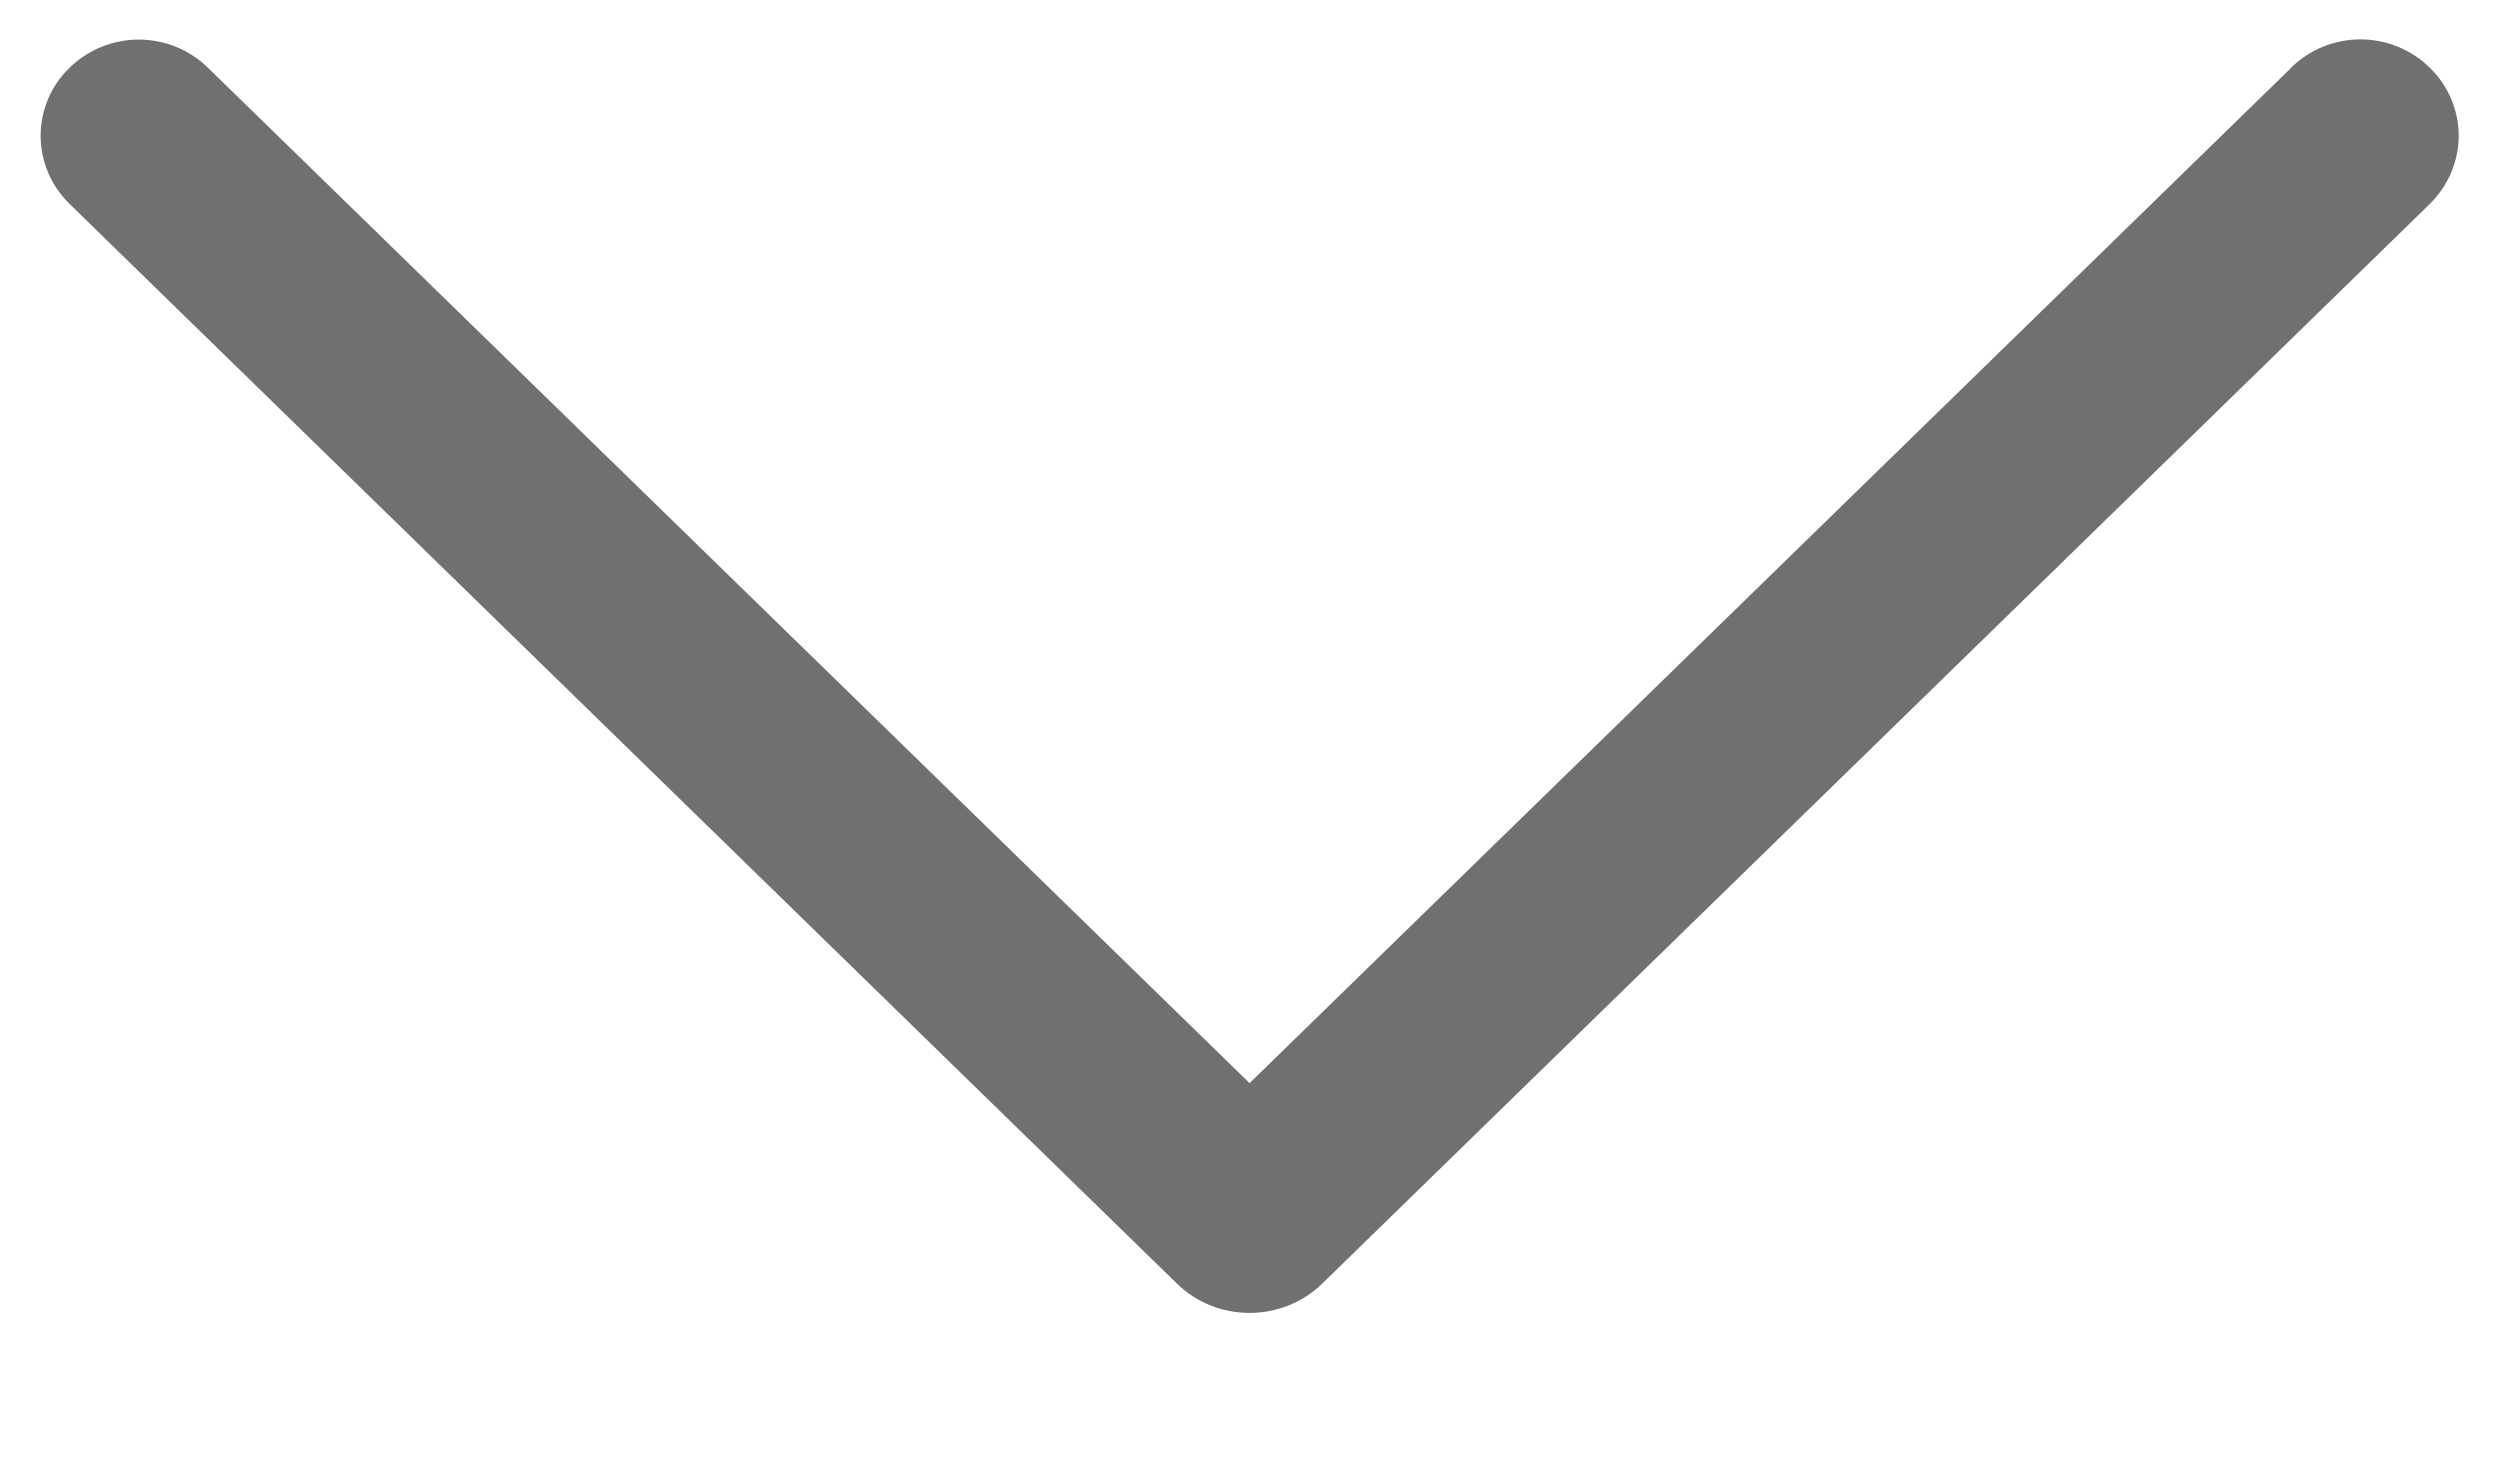
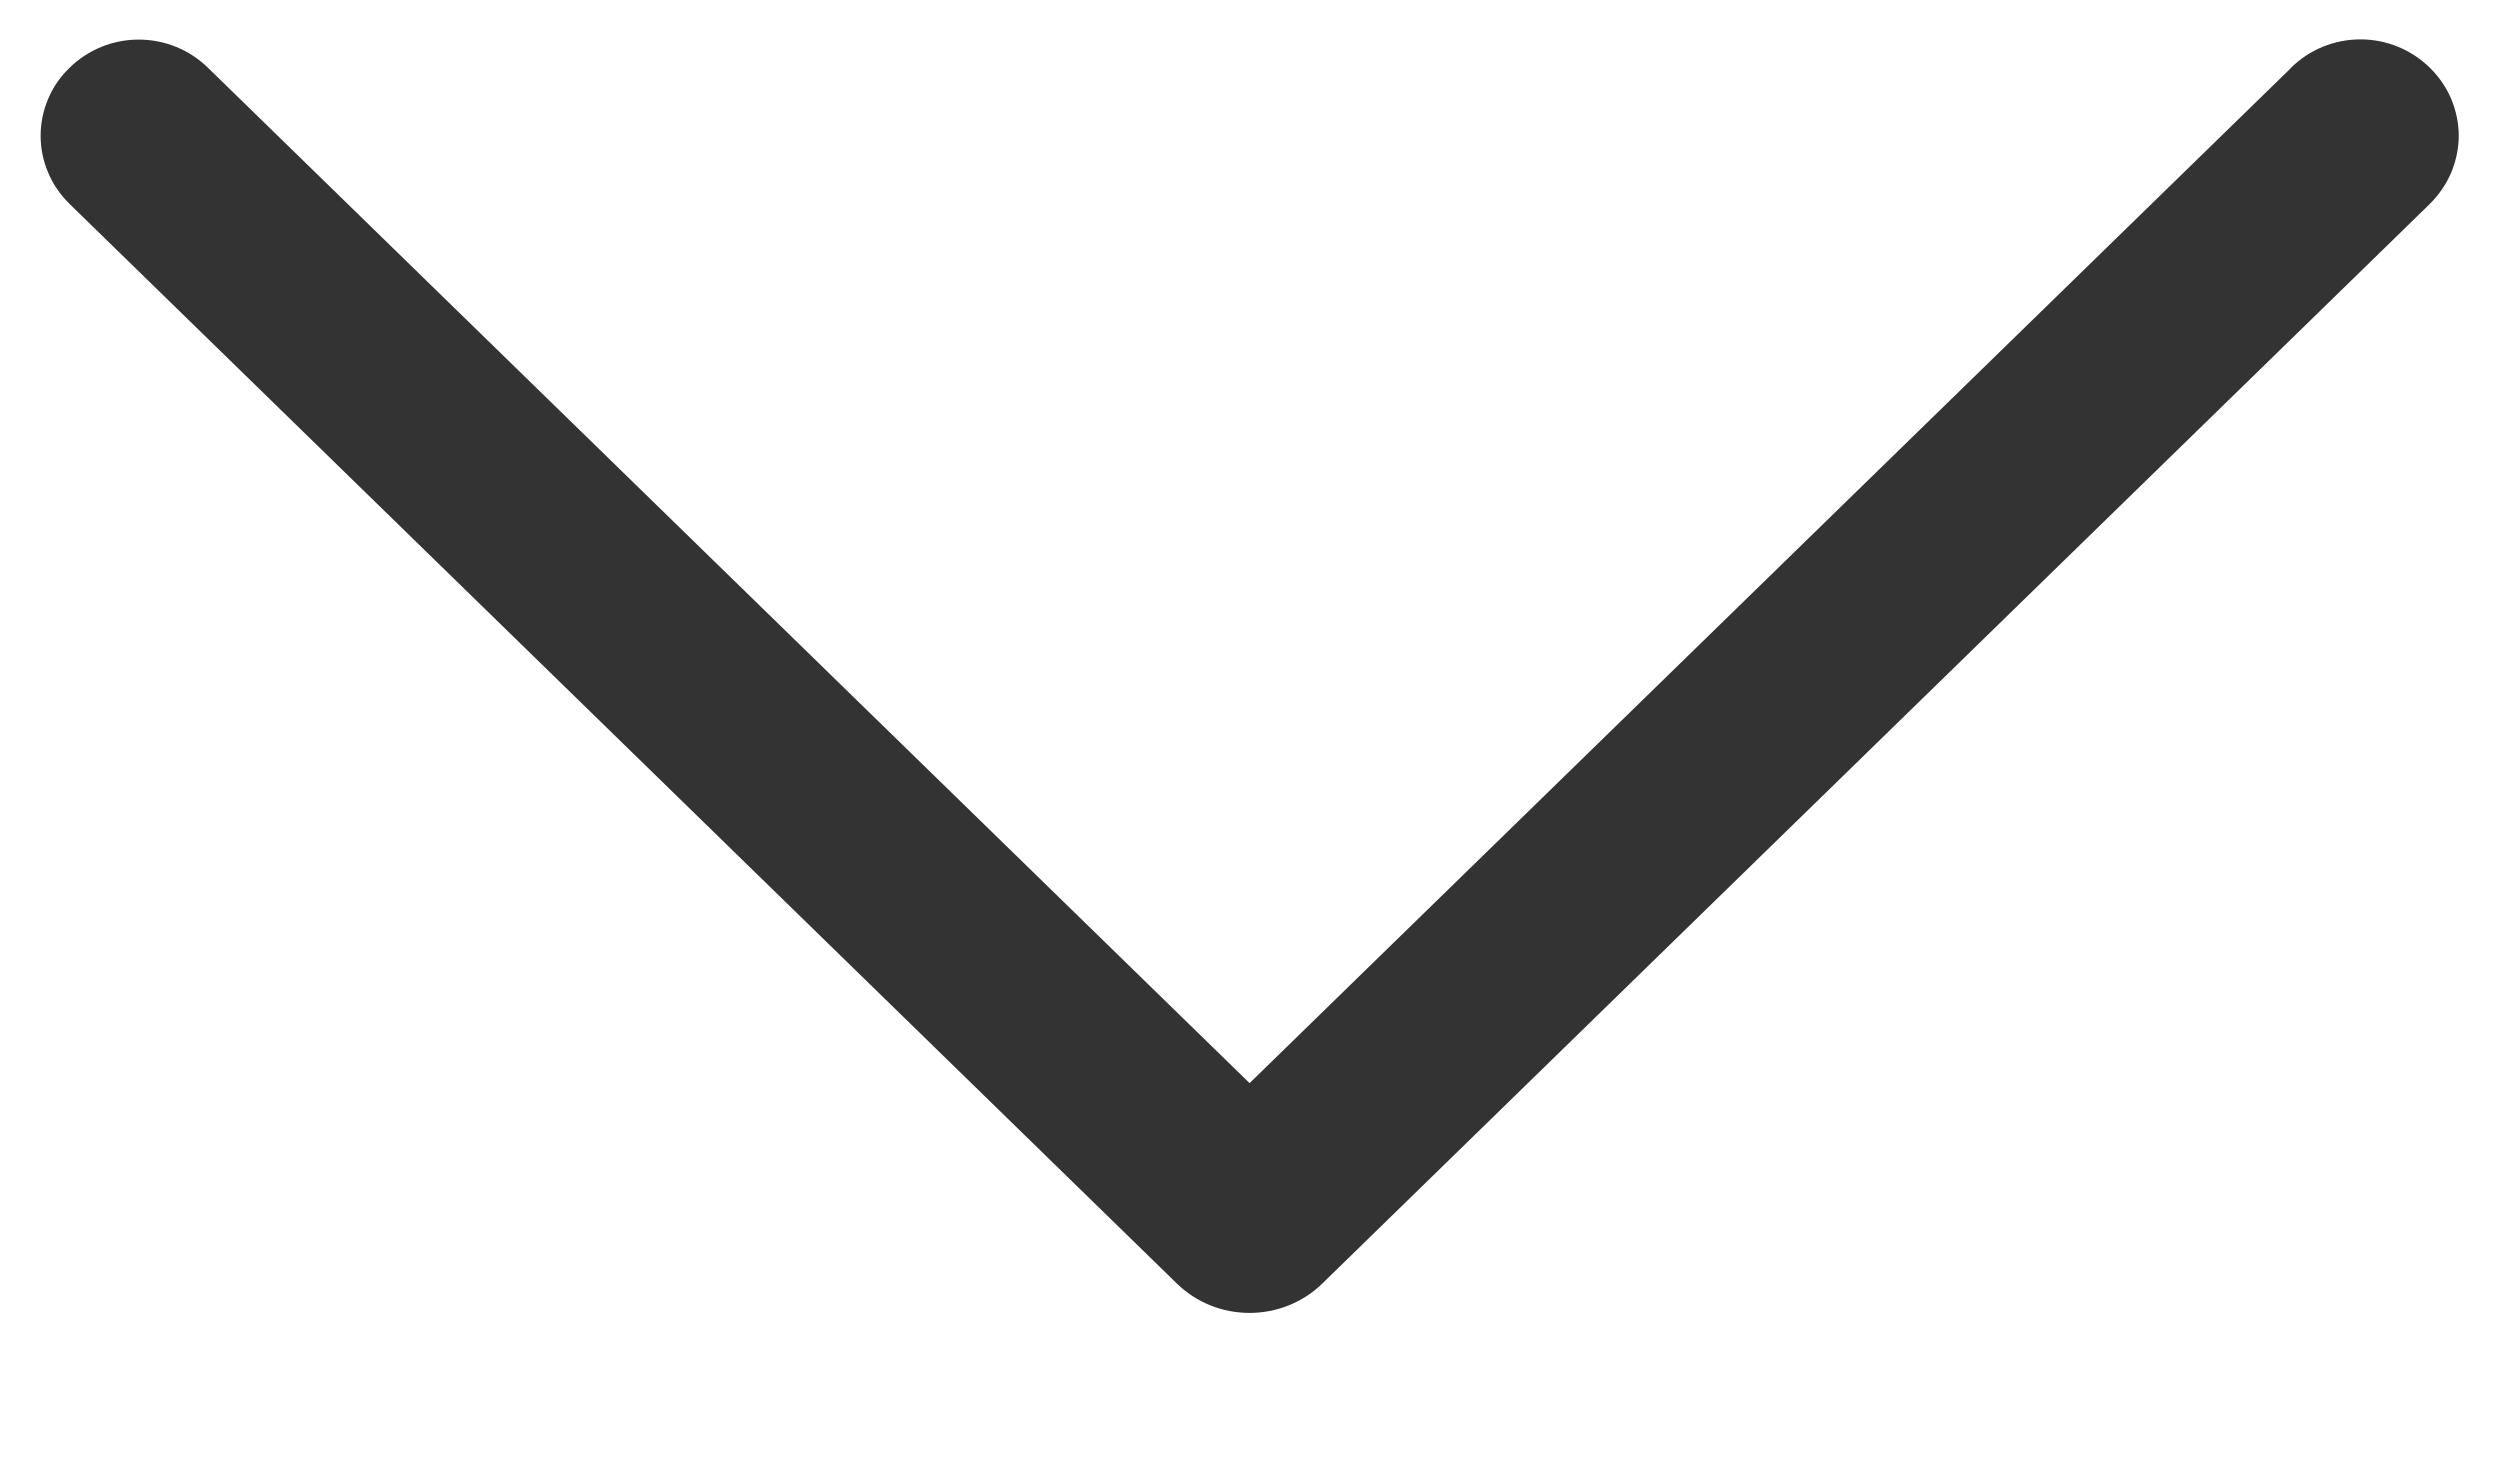
<svg xmlns="http://www.w3.org/2000/svg" width="12" height="7" viewBox="0 0 12 7" fill="none">
-   <path d="M10.996 0.327L5.998 5.199L1 0.327C0.911 0.239 0.791 0.19 0.666 0.19C0.541 0.19 0.421 0.239 0.332 0.327C0.289 0.369 0.254 0.419 0.231 0.475C0.207 0.531 0.195 0.591 0.195 0.652C0.195 0.712 0.207 0.772 0.231 0.828C0.254 0.884 0.289 0.934 0.332 0.977L5.649 6.161C5.742 6.252 5.867 6.302 5.998 6.302C6.128 6.302 6.254 6.252 6.347 6.161L11.664 0.978C11.707 0.935 11.742 0.884 11.766 0.828C11.789 0.772 11.802 0.712 11.802 0.652C11.802 0.591 11.789 0.531 11.766 0.475C11.742 0.419 11.707 0.368 11.664 0.326C11.575 0.238 11.455 0.189 11.33 0.189C11.205 0.189 11.085 0.238 10.996 0.326V0.327Z" fill="#707070" />
+   <path d="M10.996 0.327L5.998 5.199L1 0.327C0.911 0.239 0.791 0.19 0.666 0.19C0.541 0.19 0.421 0.239 0.332 0.327C0.289 0.369 0.254 0.419 0.231 0.475C0.207 0.531 0.195 0.591 0.195 0.652C0.195 0.712 0.207 0.772 0.231 0.828C0.254 0.884 0.289 0.934 0.332 0.977L5.649 6.161C5.742 6.252 5.867 6.302 5.998 6.302C6.128 6.302 6.254 6.252 6.347 6.161L11.664 0.978C11.707 0.935 11.742 0.884 11.766 0.828C11.789 0.772 11.802 0.712 11.802 0.652C11.802 0.591 11.789 0.531 11.766 0.475C11.742 0.419 11.707 0.368 11.664 0.326C11.575 0.238 11.455 0.189 11.33 0.189C11.205 0.189 11.085 0.238 10.996 0.326V0.327Z" fill="#333" />
</svg>
